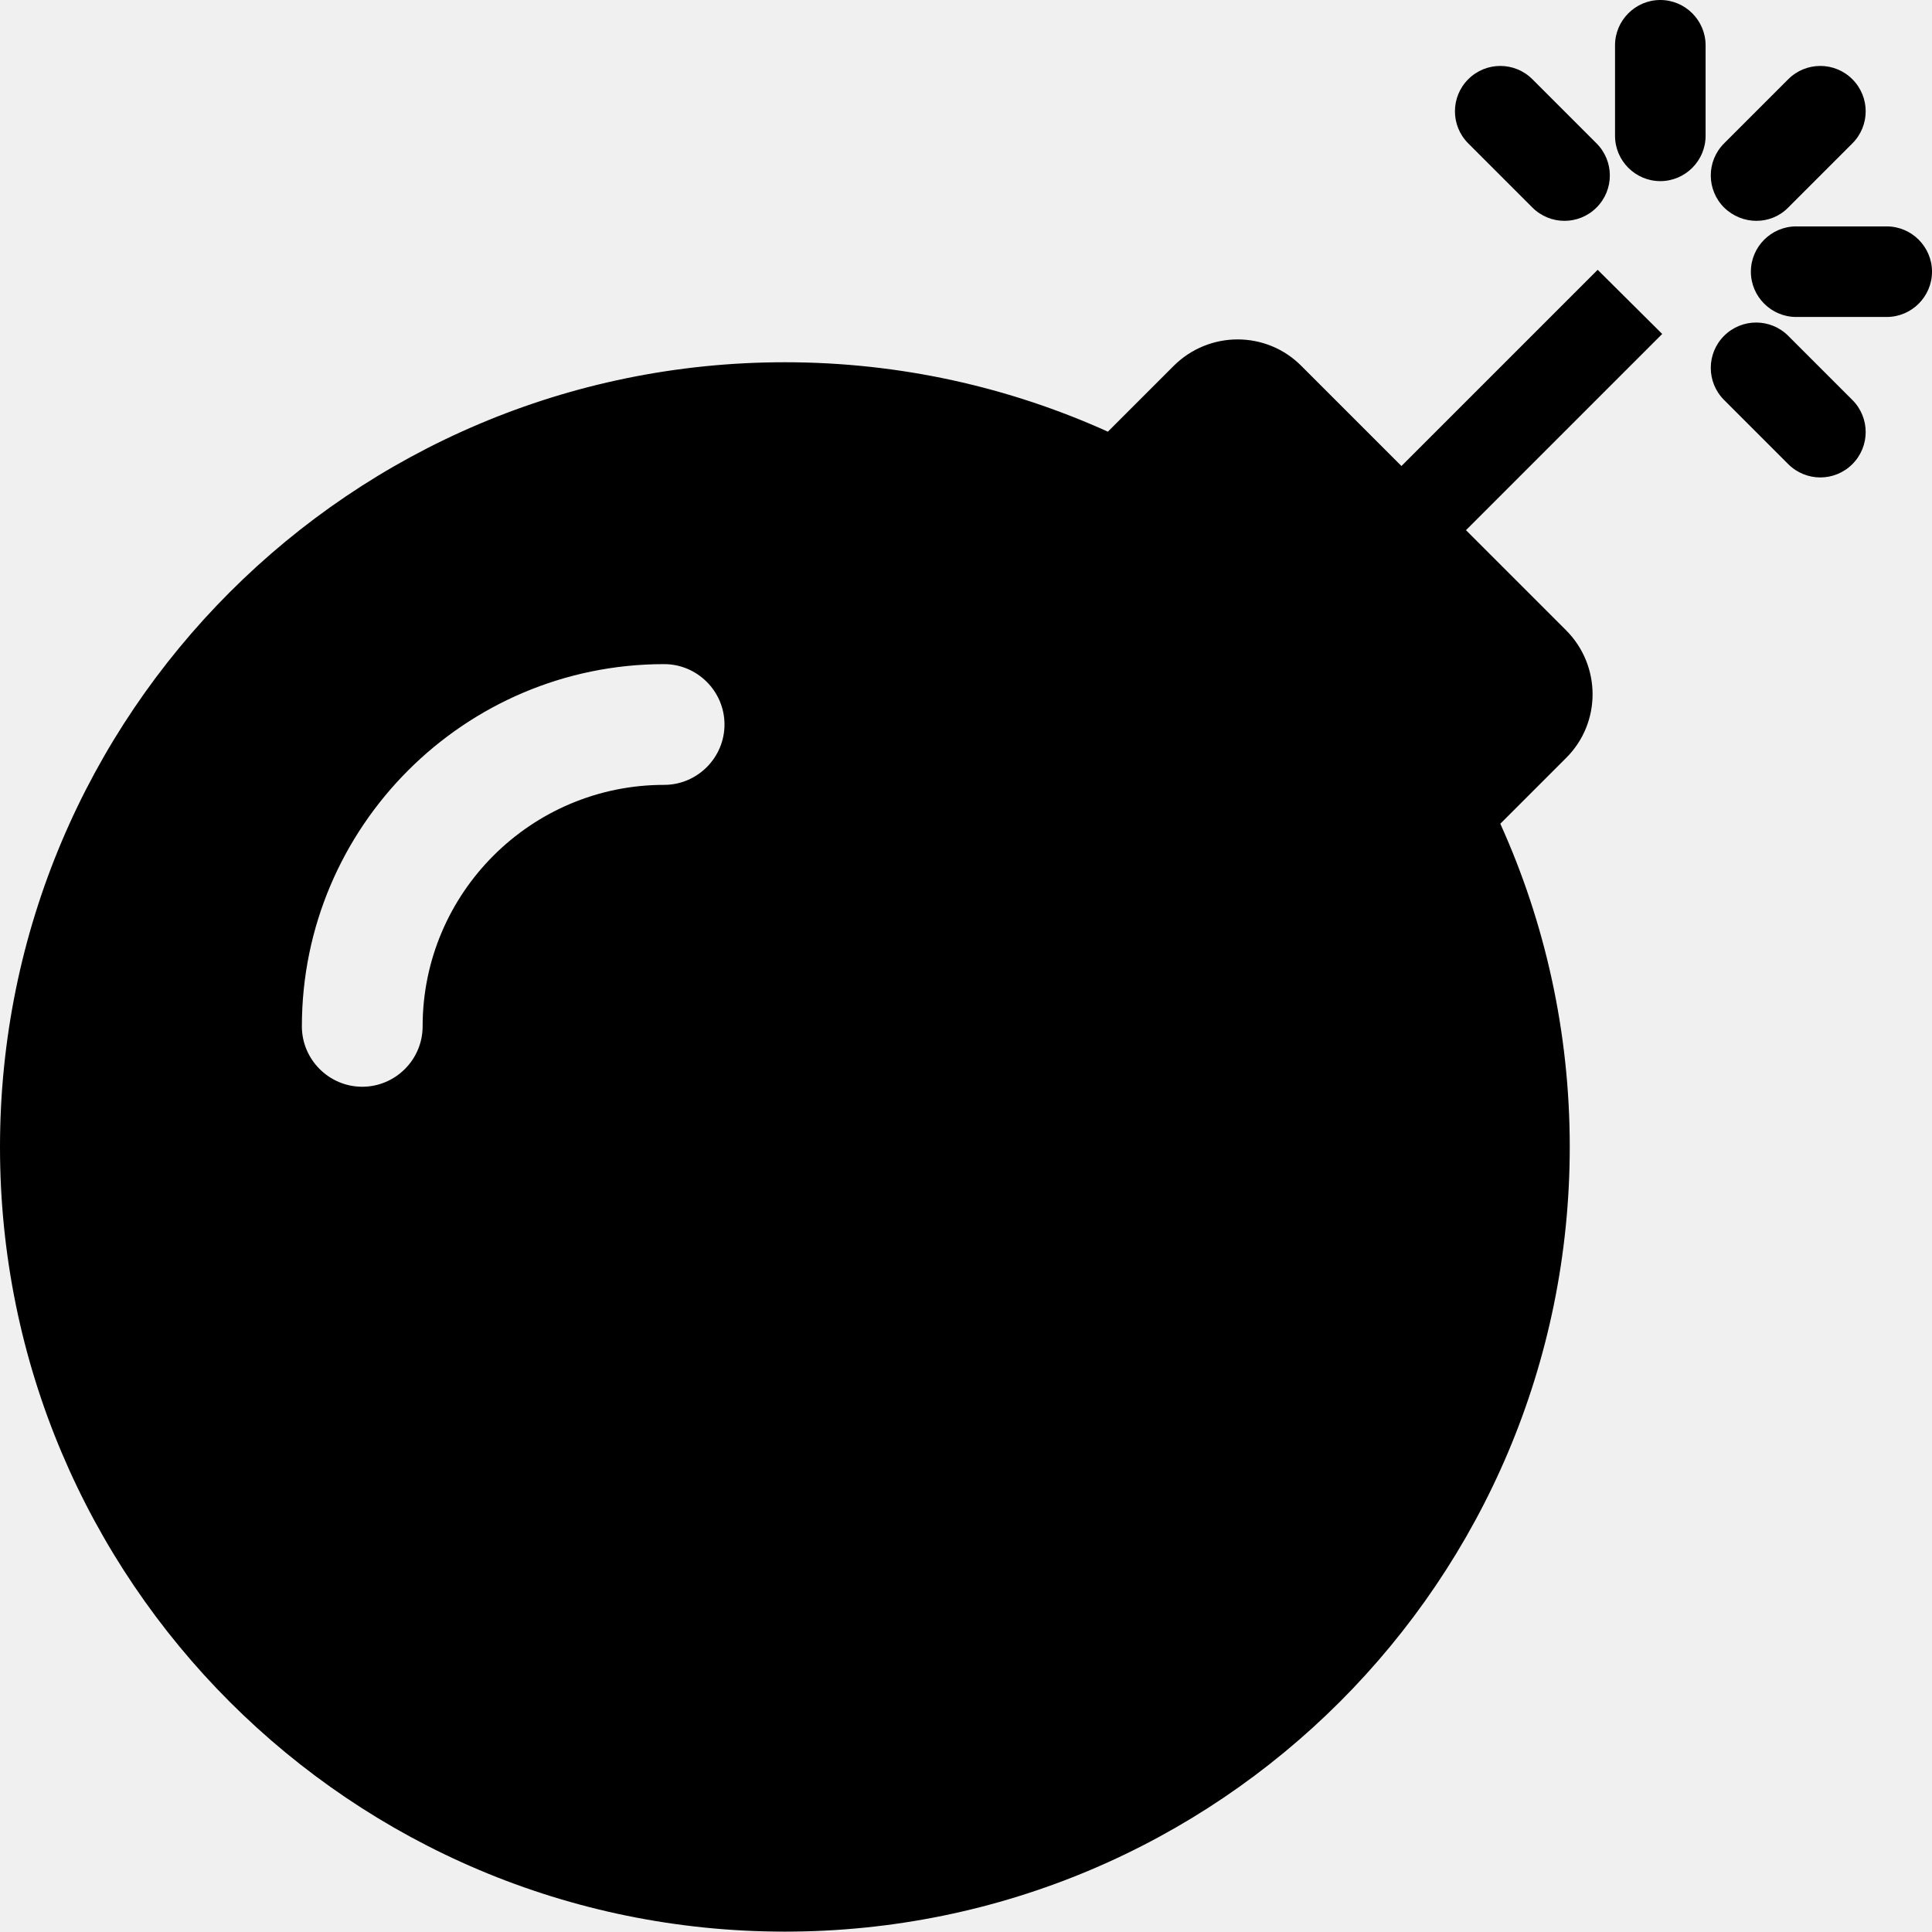
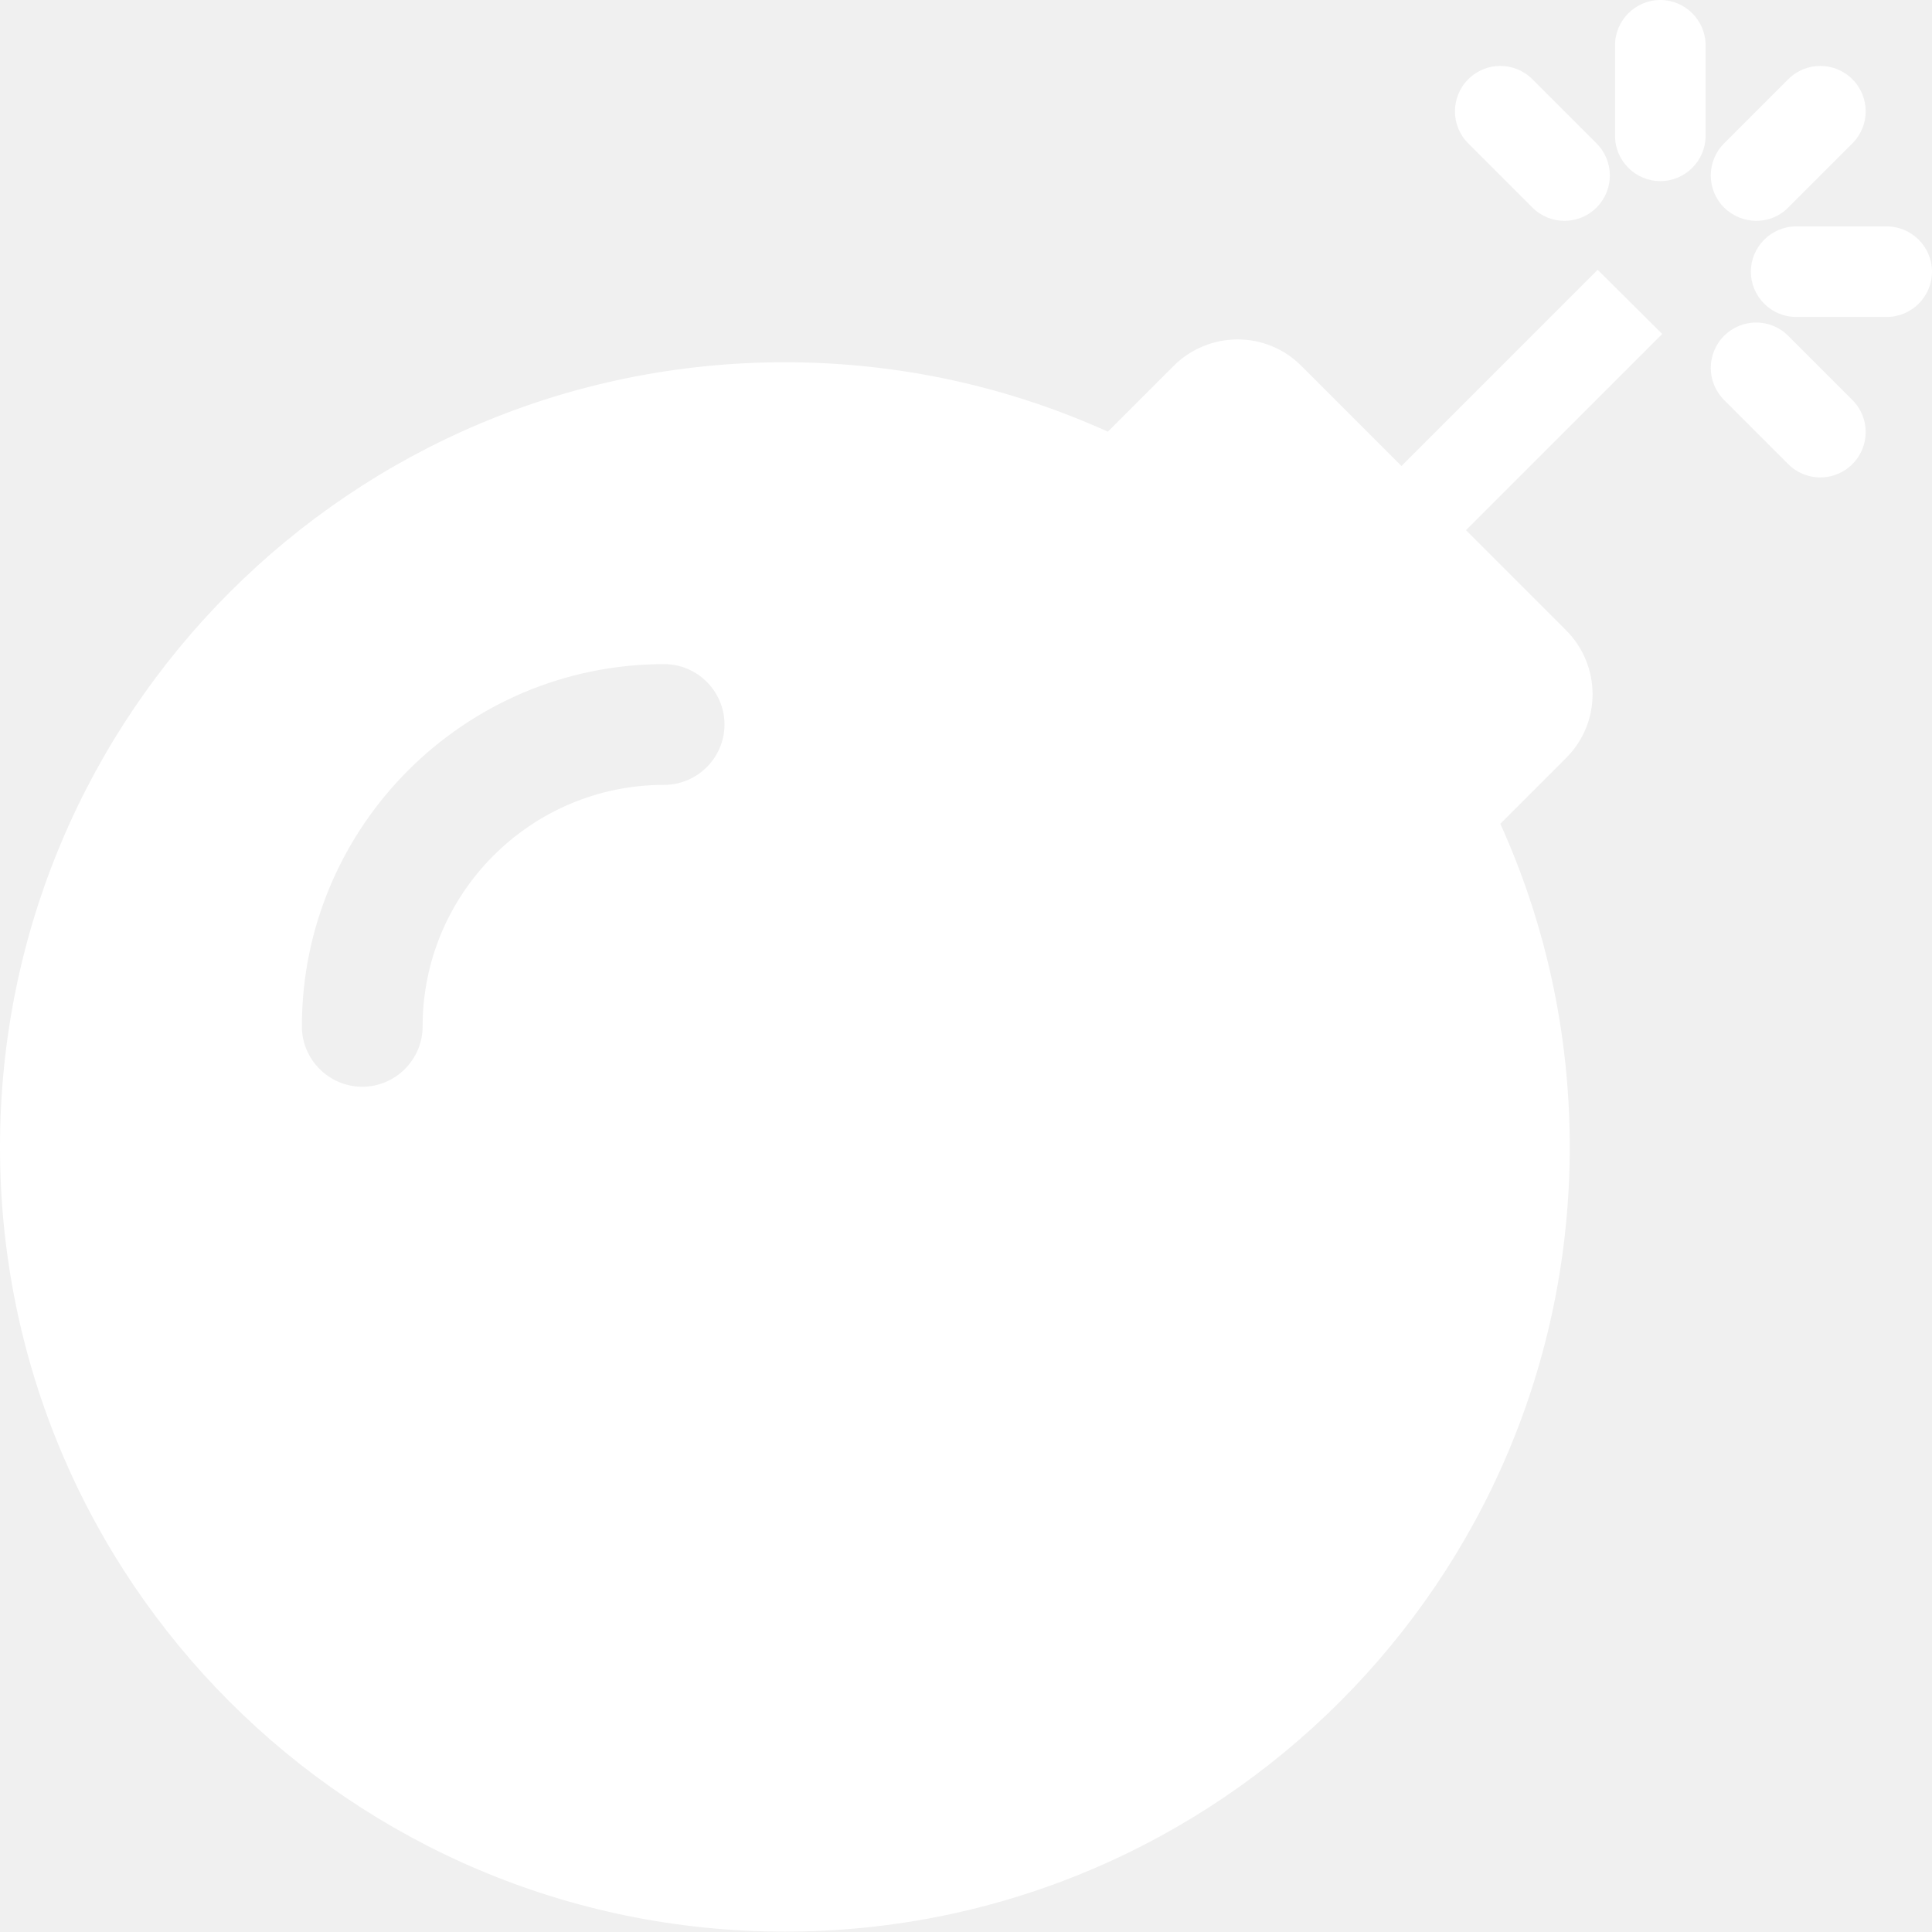
<svg xmlns="http://www.w3.org/2000/svg" aria-hidden="true" focusable="false" data-prefix="fas" data-icon="bomb" class="svg-inline--fa fa-bomb fa-w-16" role="img" viewBox="0 0 512 512">
-   <path fill="currentColor" d="M440.5 88.5l-52 52L415 167c9.4 9.4 9.4 24.6 0 33.9l-17.4 17.4c11.8 26.1 18.4 55.1 18.4 85.6 0 114.9-93.1 208-208 208S0 418.9 0 304 93.1 96 208 96c30.5 0 59.5 6.6 85.6 18.4L311 97c9.4-9.4 24.6-9.4 33.9 0l26.5 26.5 52-52 17.1 17zM500 60h-24c-6.6 0-12 5.4-12 12s5.4 12 12 12h24c6.6 0 12-5.4 12-12s-5.4-12-12-12zM440 0c-6.6 0-12 5.4-12 12v24c0 6.6 5.4 12 12 12s12-5.4 12-12V12c0-6.6-5.4-12-12-12zm33.9 55l17-17c4.7-4.7 4.7-12.3 0-17-4.7-4.7-12.3-4.7-17 0l-17 17c-4.7 4.7-4.7 12.3 0 17 4.8 4.7 12.4 4.7 17 0zm-67.8 0c4.7 4.7 12.3 4.7 17 0 4.7-4.7 4.7-12.3 0-17l-17-17c-4.7-4.7-12.3-4.7-17 0-4.7 4.7-4.7 12.3 0 17l17 17zm67.8 34c-4.7-4.7-12.3-4.7-17 0-4.7 4.7-4.7 12.3 0 17l17 17c4.7 4.7 12.3 4.7 17 0 4.7-4.7 4.7-12.3 0-17l-17-17zM112 272c0-35.3 28.7-64 64-64 8.8 0 16-7.2 16-16s-7.2-16-16-16c-52.9 0-96 43.1-96 96 0 8.8 7.2 16 16 16s16-7.2 16-16z" />
+   <path fill="white" d="M440.5 88.5l-52 52L415 167c9.4 9.4 9.4 24.6 0 33.9l-17.4 17.4c11.8 26.1 18.4 55.1 18.4 85.6 0 114.9-93.1 208-208 208S0 418.9 0 304 93.1 96 208 96c30.5 0 59.5 6.6 85.6 18.4L311 97c9.4-9.4 24.6-9.4 33.9 0l26.5 26.5 52-52 17.1 17zM500 60h-24c-6.6 0-12 5.4-12 12s5.4 12 12 12h24c6.6 0 12-5.4 12-12s-5.4-12-12-12zM440 0c-6.6 0-12 5.4-12 12v24c0 6.6 5.4 12 12 12s12-5.4 12-12V12c0-6.6-5.4-12-12-12zm33.9 55l17-17c4.7-4.7 4.7-12.3 0-17-4.7-4.7-12.3-4.7-17 0l-17 17c-4.7 4.7-4.7 12.3 0 17 4.8 4.7 12.4 4.7 17 0zm-67.8 0c4.7 4.7 12.3 4.7 17 0 4.7-4.7 4.7-12.3 0-17l-17-17c-4.7-4.7-12.3-4.7-17 0-4.7 4.7-4.7 12.3 0 17l17 17zm67.8 34c-4.7-4.7-12.3-4.7-17 0-4.7 4.7-4.7 12.3 0 17l17 17c4.7 4.7 12.3 4.7 17 0 4.7-4.7 4.7-12.3 0-17l-17-17zM112 272c0-35.3 28.7-64 64-64 8.8 0 16-7.2 16-16s-7.2-16-16-16c-52.9 0-96 43.1-96 96 0 8.8 7.2 16 16 16s16-7.2 16-16z" />
</svg>
